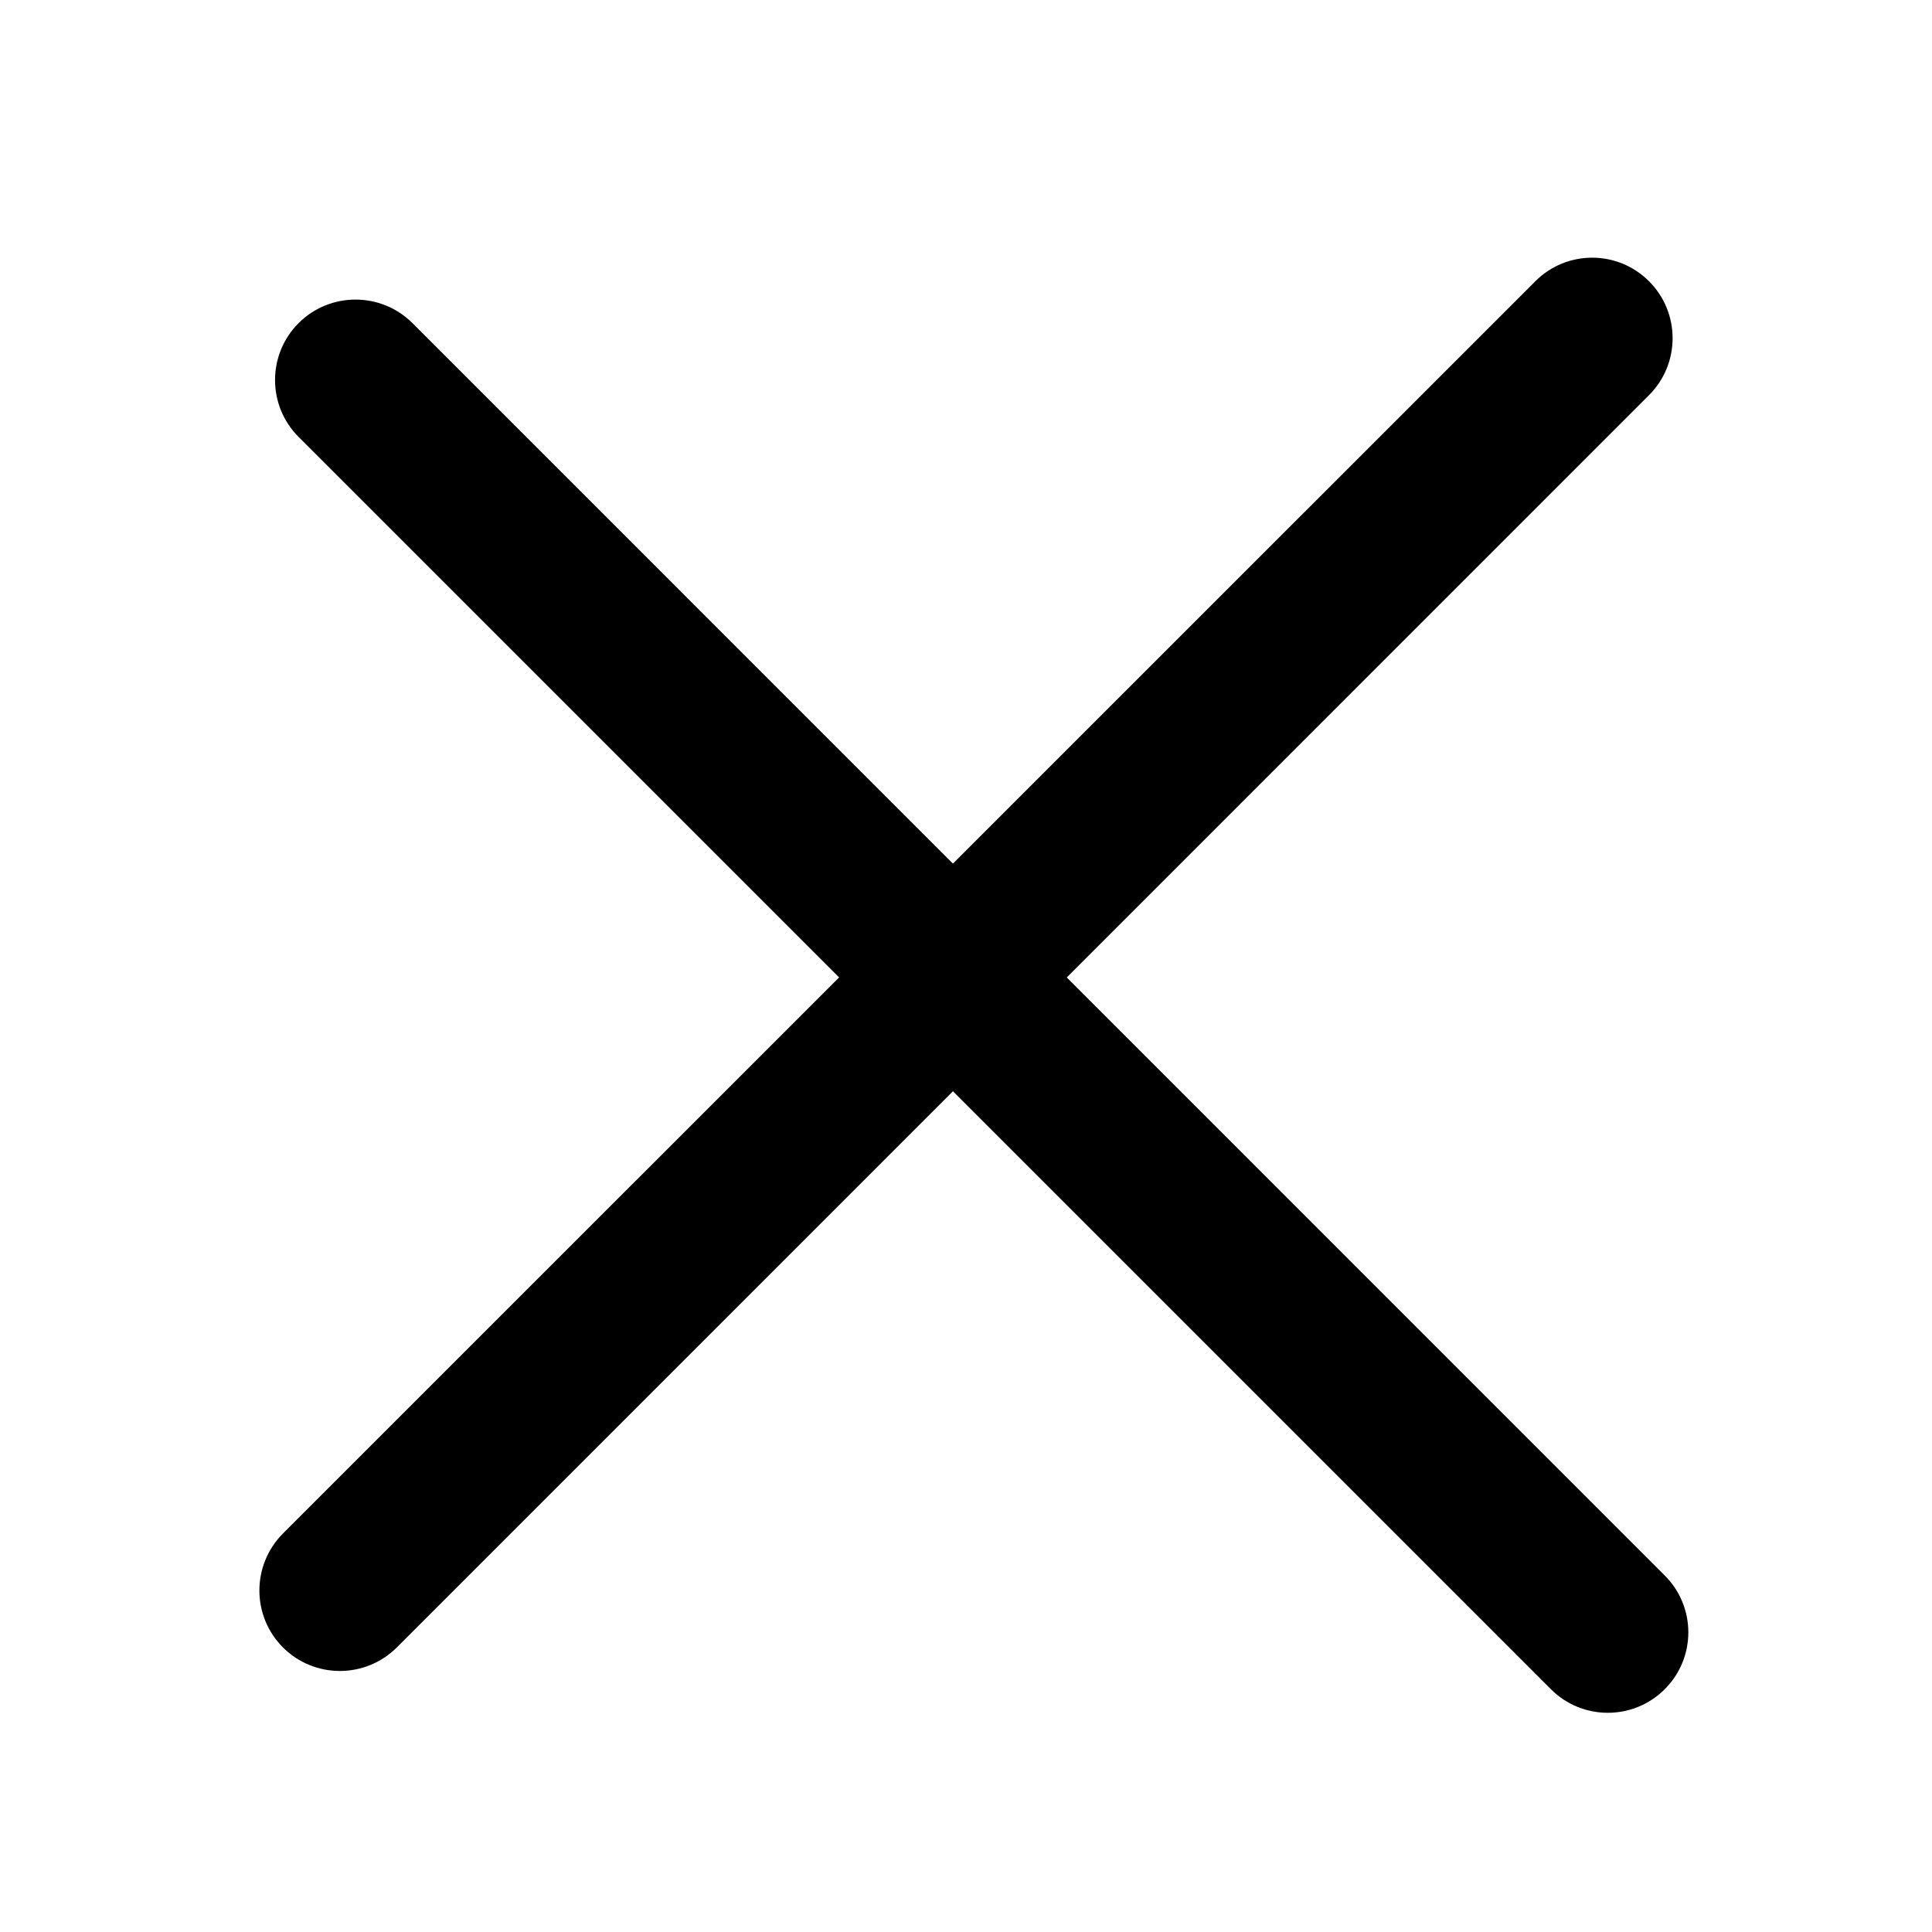
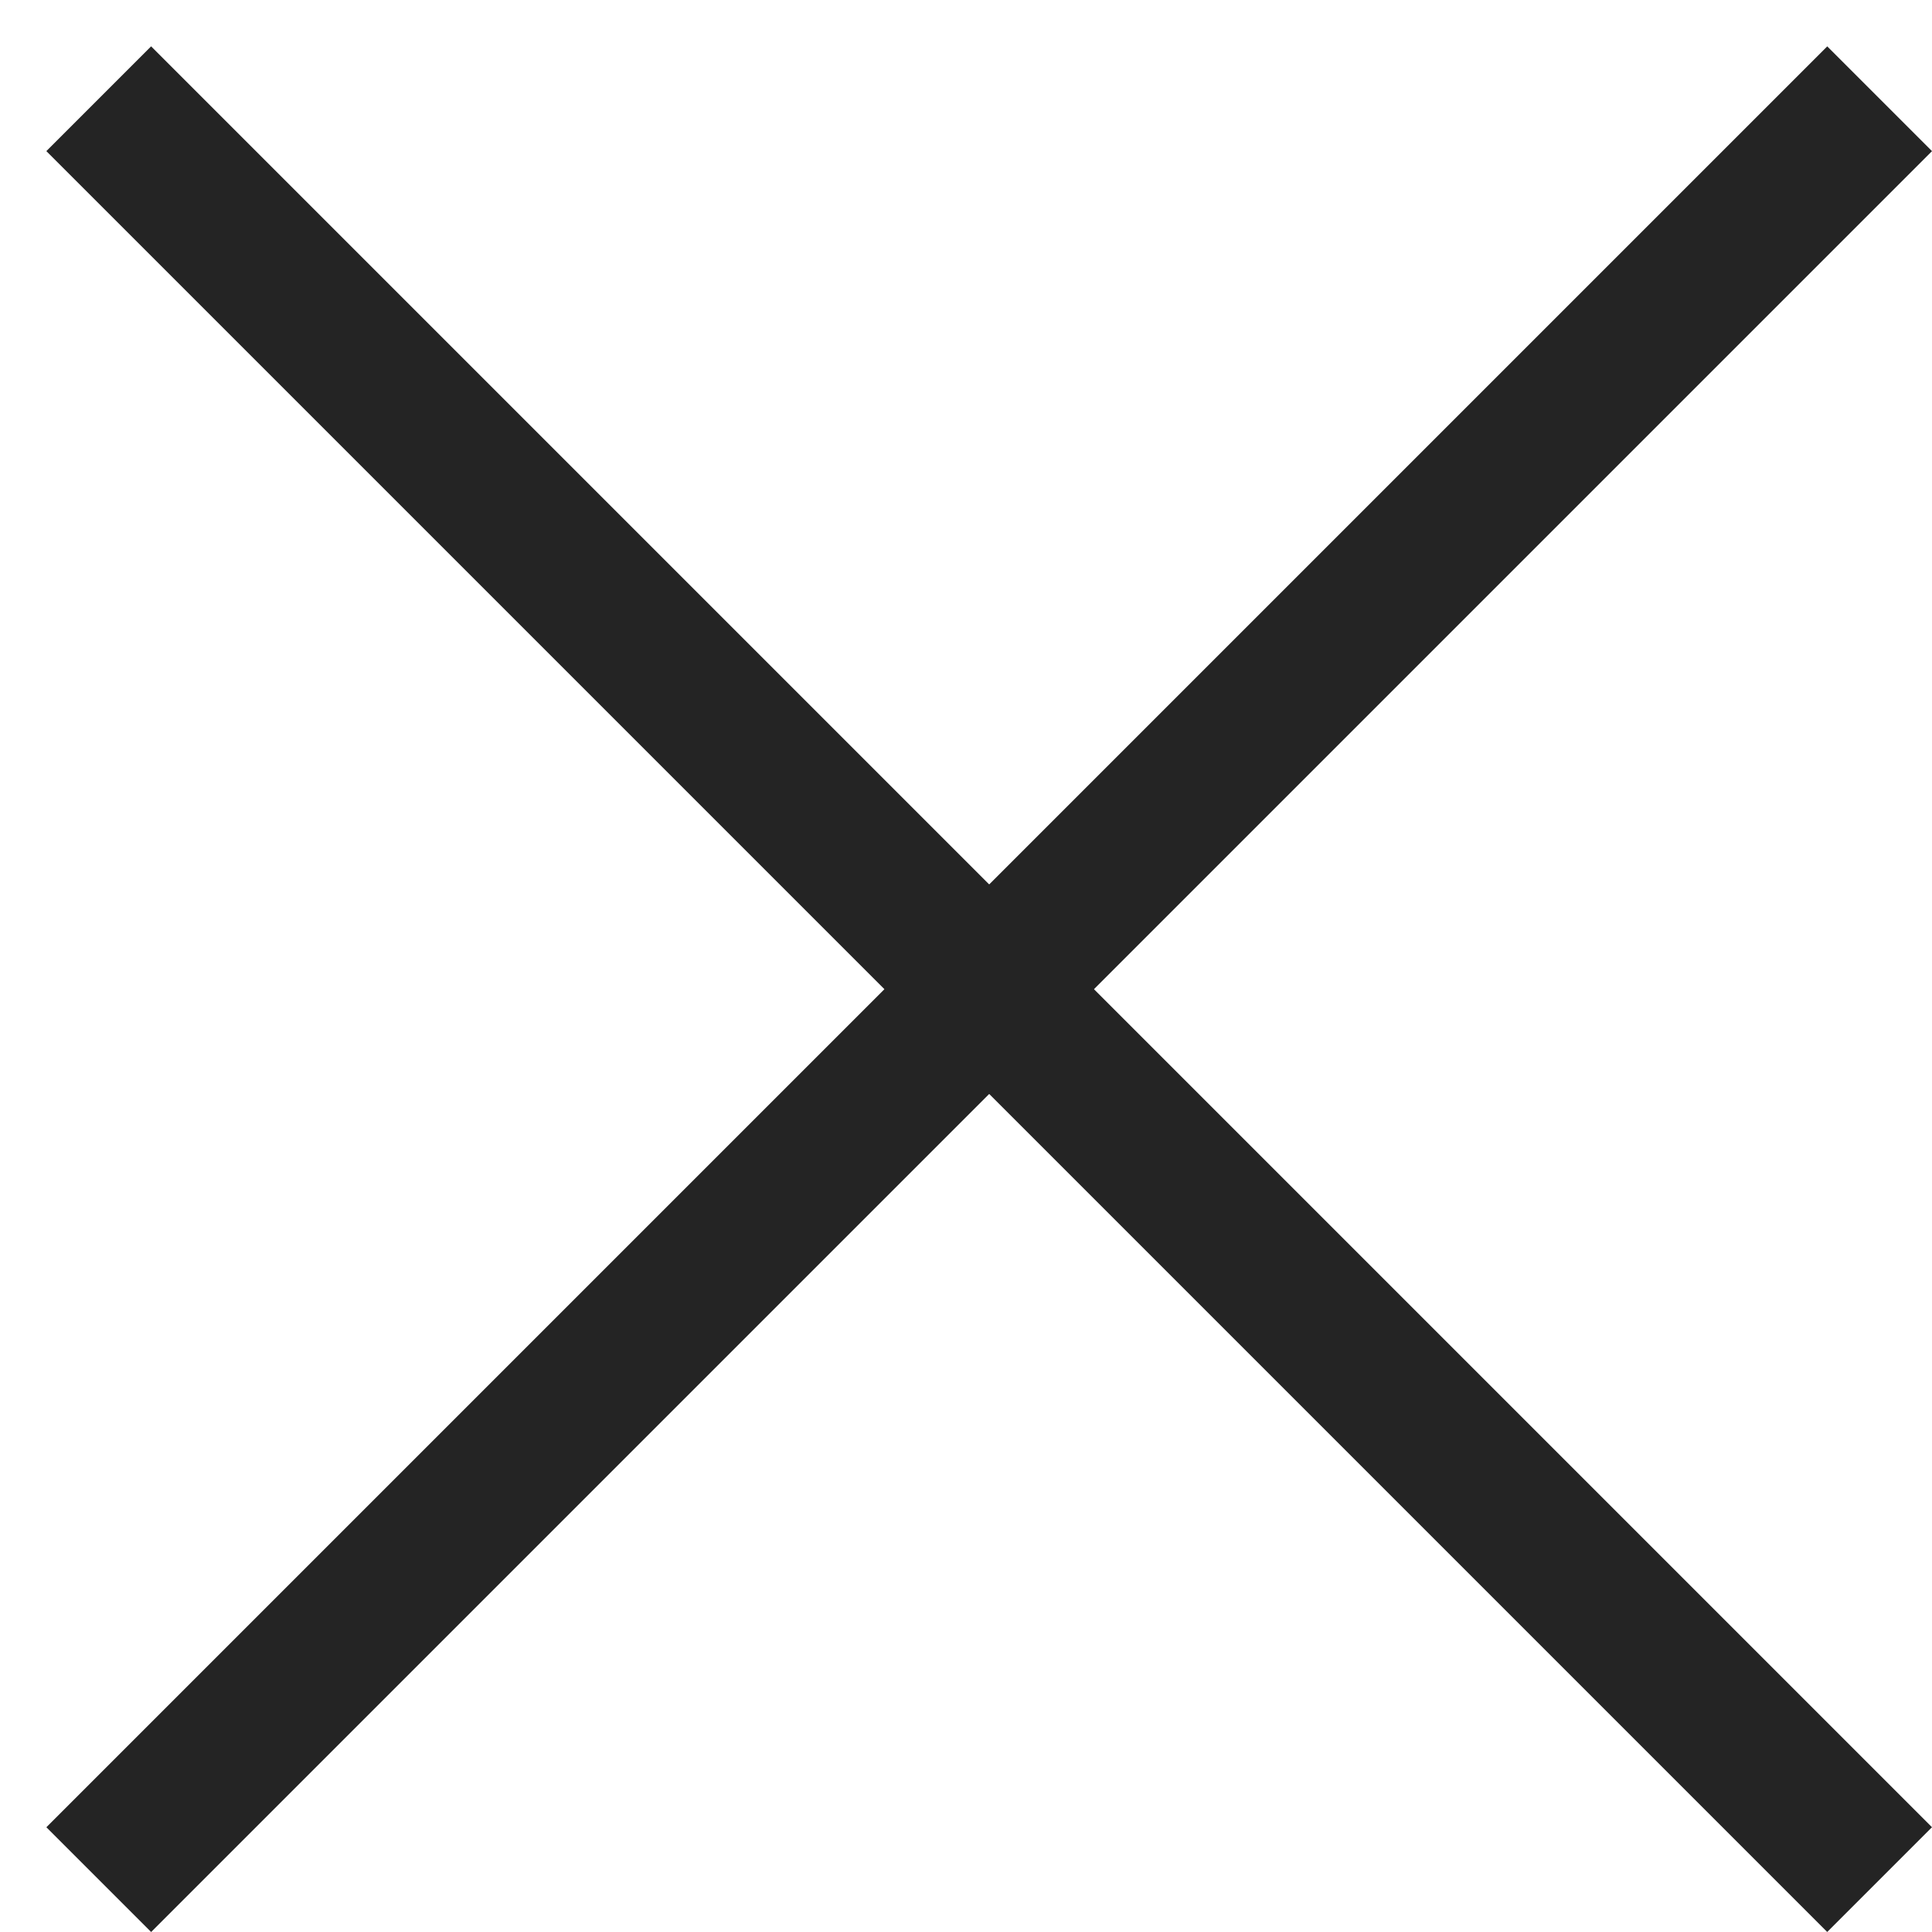
- <svg xmlns="http://www.w3.org/2000/svg" width="20" height="20" viewBox="0 0 20 20">
-   <path d="M17.071 4.09L4.108 17.054C3.782 17.379 3.254 17.379 2.929 17.054C2.604 16.729 2.604 16.201 2.929 15.875L15.893 2.912C16.218 2.586 16.746 2.586 17.071 2.912C17.396 3.237 17.396 3.765 17.071 4.09Z" />
-   <path d="M16.055 17.487L3.091 4.523C2.766 4.198 2.766 3.67 3.091 3.345C3.416 3.02 3.944 3.02 4.27 3.345L17.233 16.309C17.559 16.634 17.559 17.162 17.233 17.487C16.908 17.812 16.38 17.812 16.055 17.487Z" />
+ <svg xmlns="http://www.w3.org/2000/svg" width="19" height="19" viewBox="0 0 19 19" fill="none">
+   <rect x="17.97" y="0.456" width="1.457" height="24.768" transform="rotate(45 17.9697 0.455811)" fill="#242424" />
+   <rect x="19" y="17.97" width="1.457" height="24.768" transform="rotate(135 19 17.9697)" fill="#242424" />
</svg>
